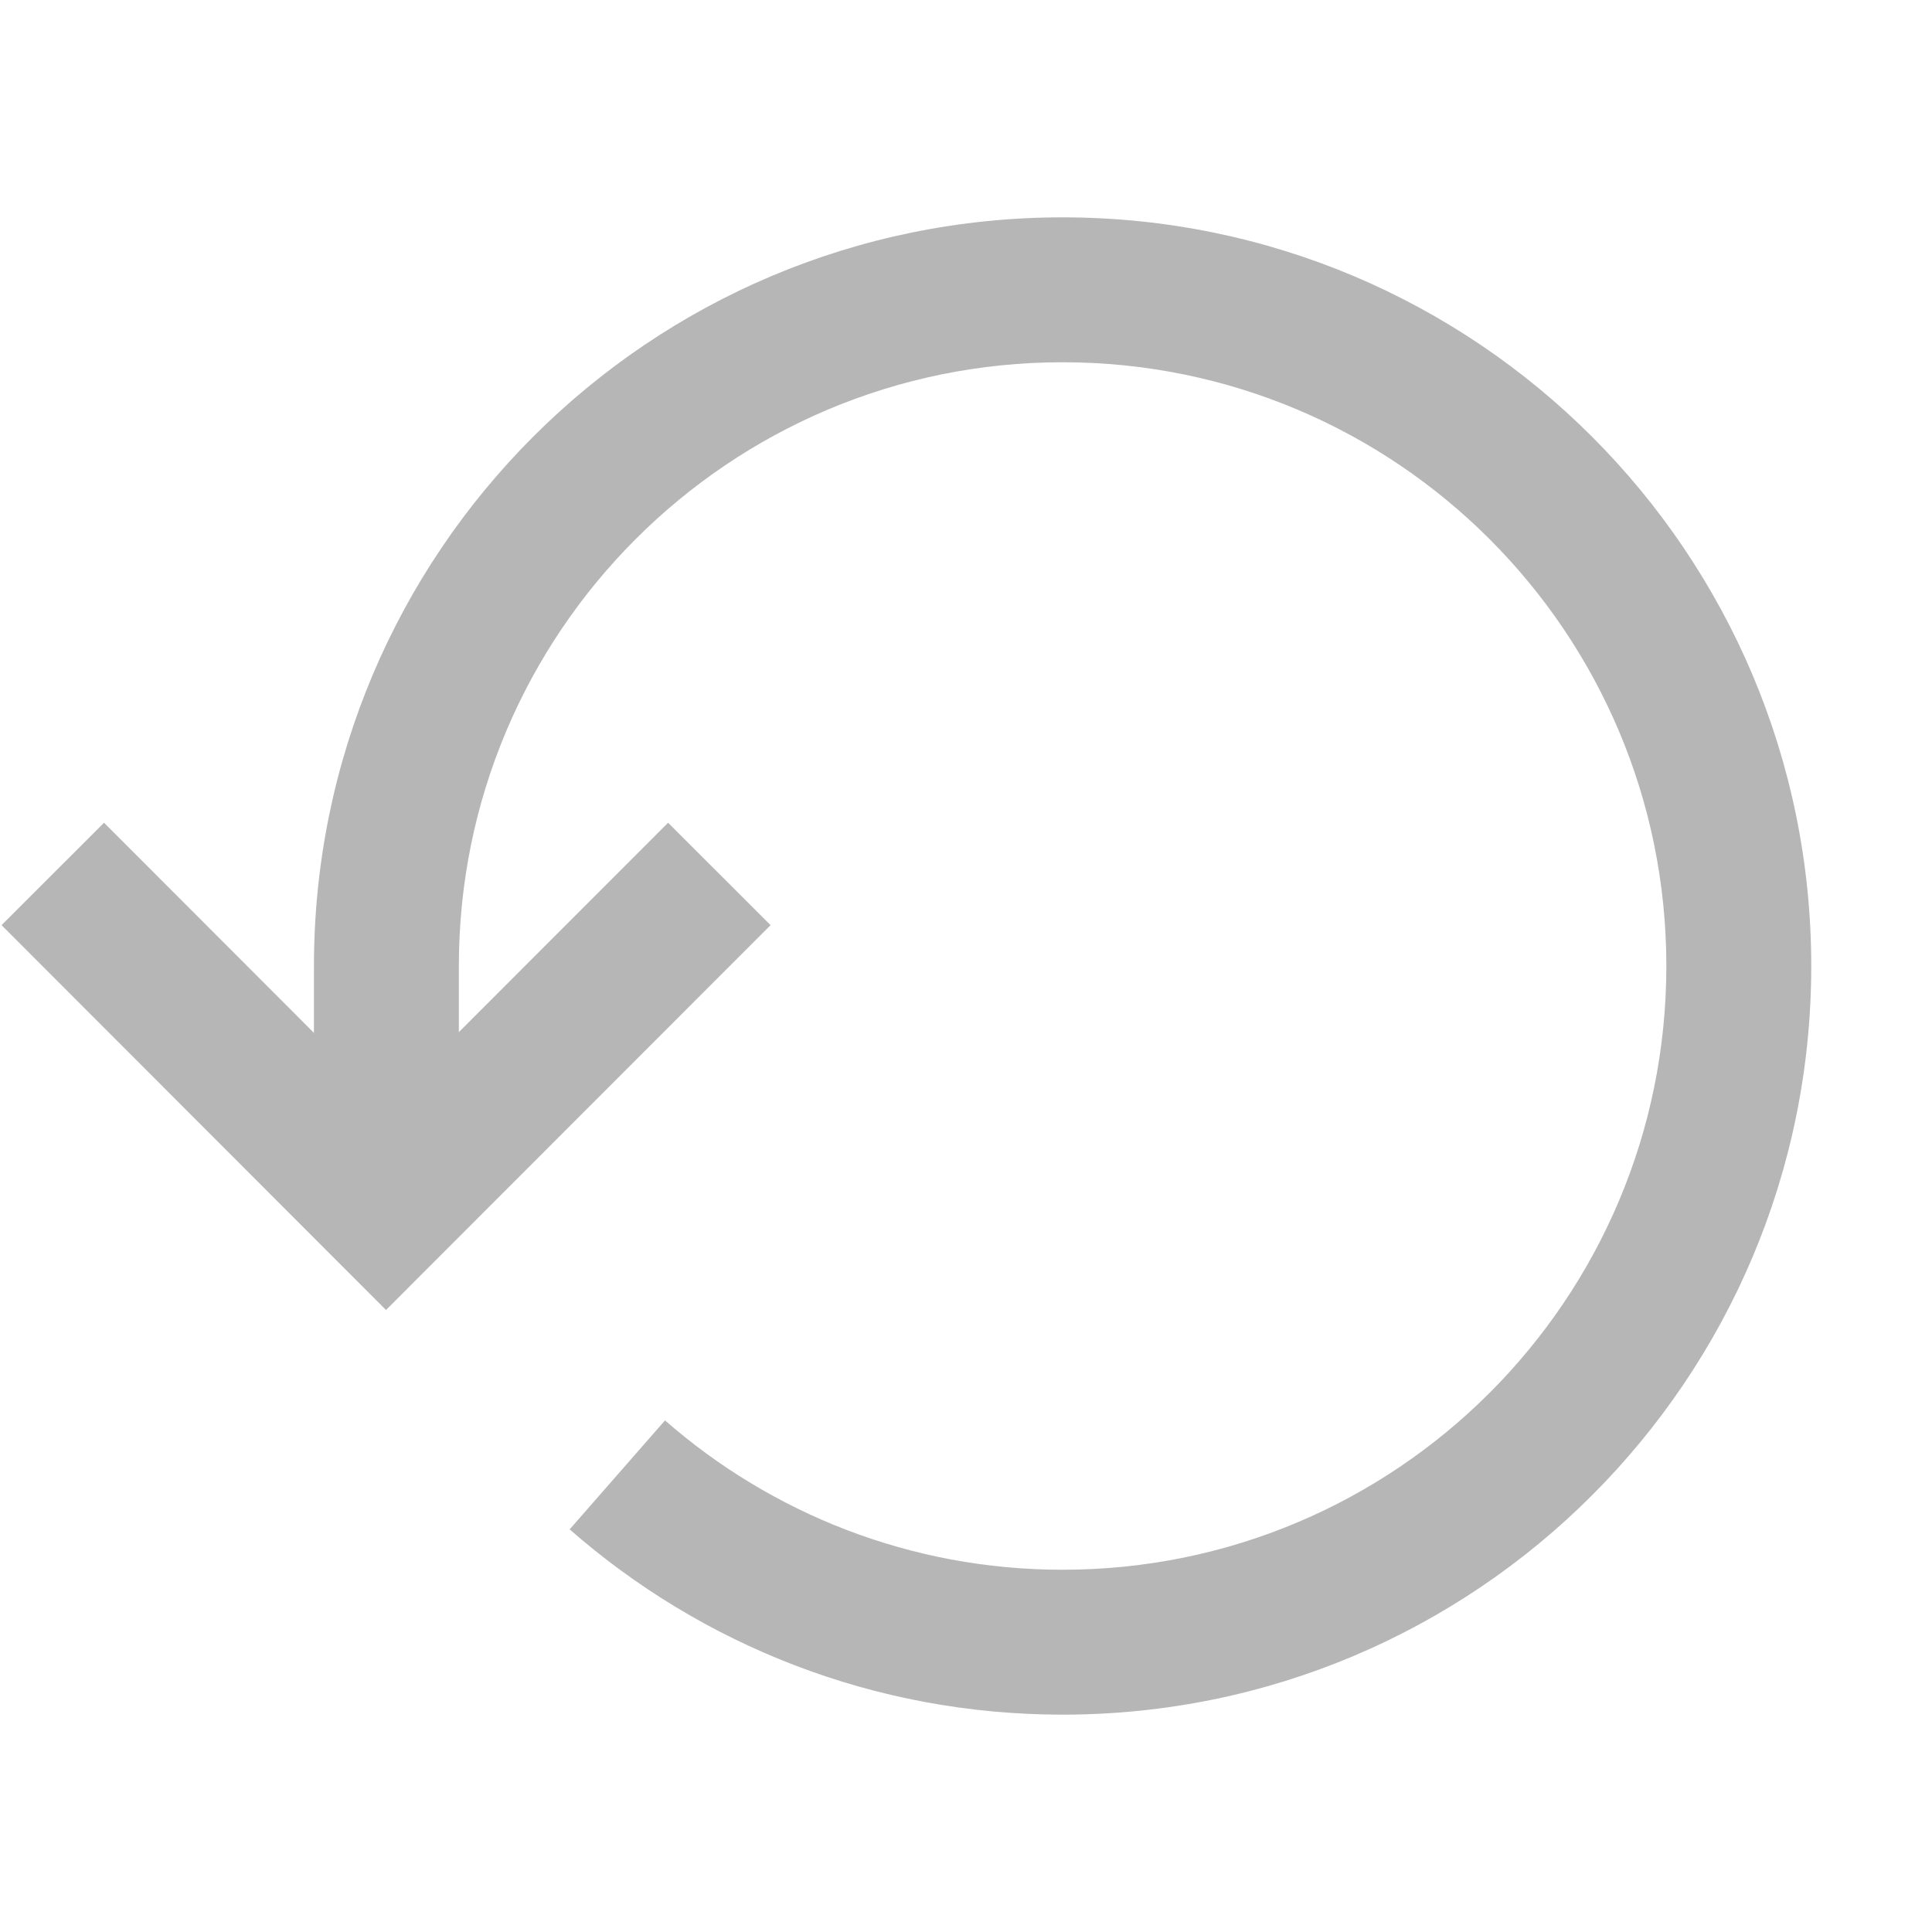
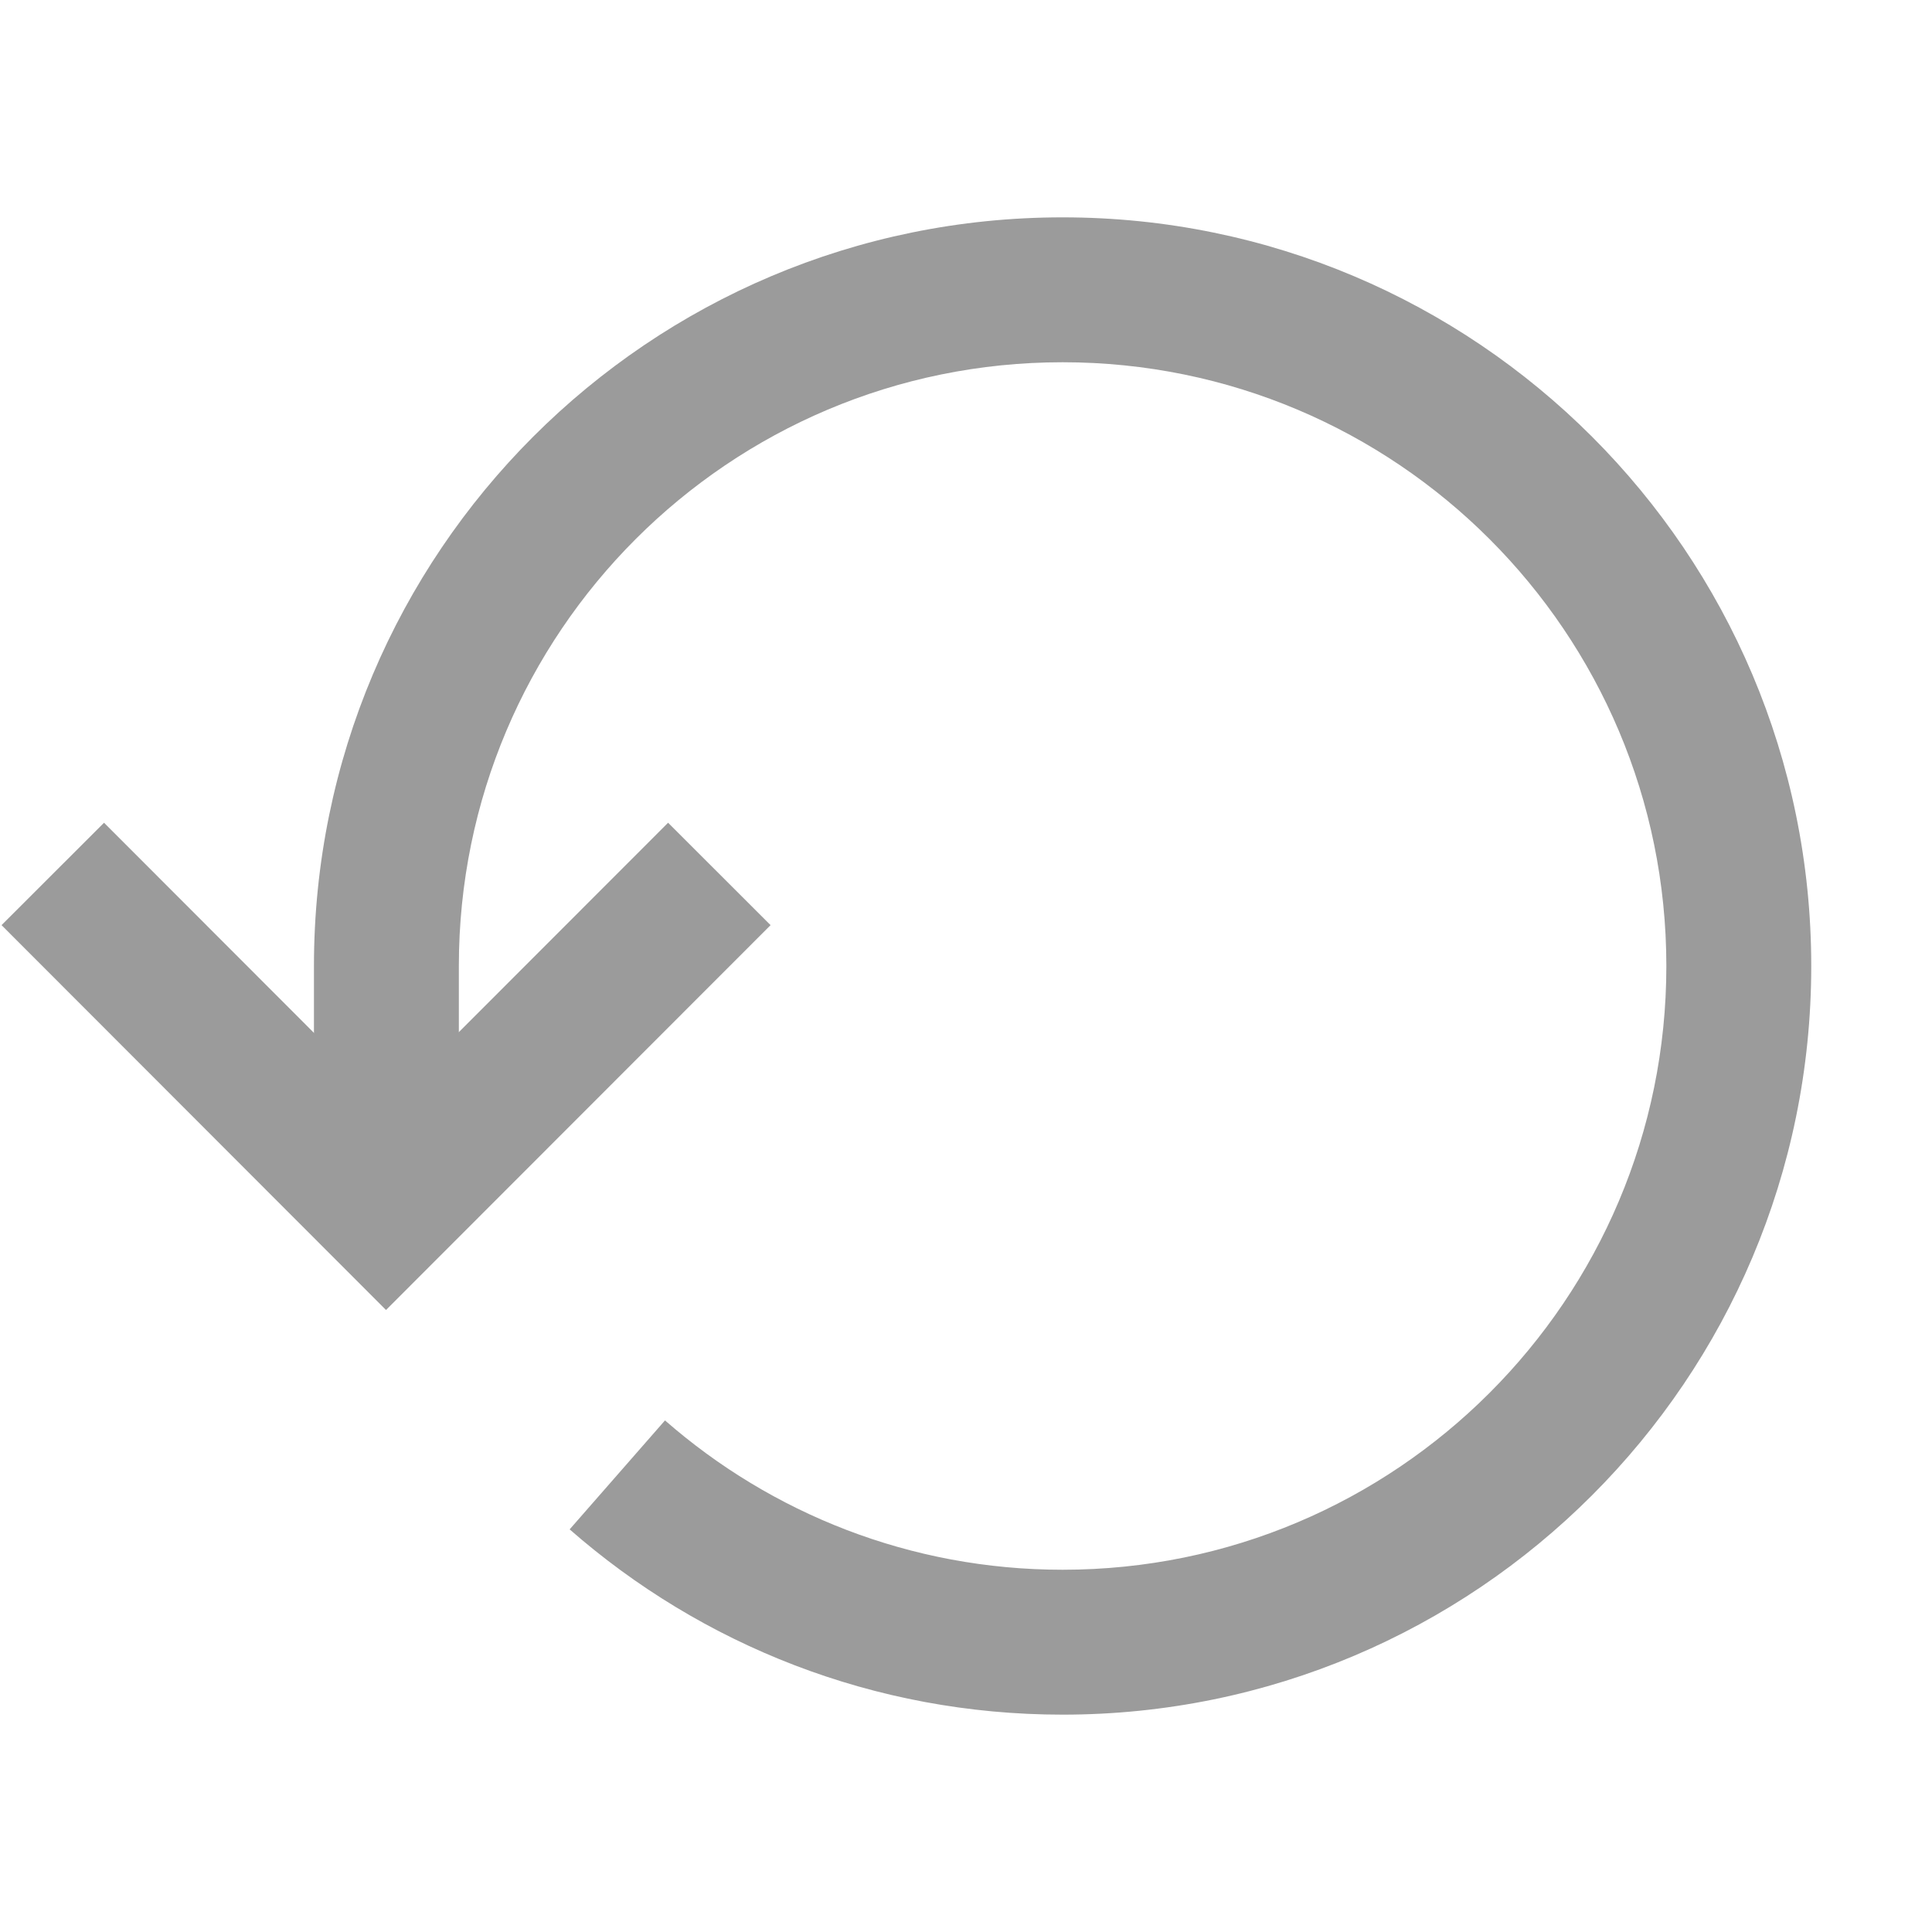
<svg xmlns="http://www.w3.org/2000/svg" width="20" height="20" viewBox="0 0 20 20" fill="none">
-   <path fill-rule="evenodd" clip-rule="evenodd" d="M4.75 10C4.75 6.548 7.548 3.75 11 3.75C14.452 3.75 17.25 6.548 17.25 10C17.25 13.452 14.452 16.25 11 16.25C9.424 16.25 7.984 15.666 6.884 14.704L5.897 15.832C7.26 17.026 9.045 17.75 11 17.75C15.28 17.75 18.75 14.28 18.75 10C18.75 5.72 15.28 2.25 11 2.25C6.72 2.25 3.25 5.72 3.25 10H4.75Z" fill="#b6b6b6" />
-   <path d="M3.25 10H4.75V12.5H3.25V10Z" fill="#b6b6b6" />
-   <path fill-rule="evenodd" clip-rule="evenodd" d="M0.016 9.577L1.077 8.517L3.996 11.439L6.916 8.517L7.977 9.577L3.996 13.561L0.016 9.577Z" fill="#b6b6b6" />
+   <path fill-rule="evenodd" clip-rule="evenodd" d="M4.75 10C4.75 6.548 7.548 3.75 11 3.75C14.452 3.75 17.25 6.548 17.25 10C17.25 13.452 14.452 16.25 11 16.25C9.424 16.25 7.984 15.666 6.884 14.704L5.897 15.832C7.26 17.026 9.045 17.75 11 17.75C15.28 17.75 18.75 14.28 18.75 10C18.75 5.72 15.28 2.25 11 2.25C6.72 2.25 3.25 5.72 3.25 10H4.75Z" fill="#9B9B9B" />
+   <path d="M3.25 10H4.75V12.5H3.25V10Z" fill="#9B9B9B" />
+   <path fill-rule="evenodd" clip-rule="evenodd" d="M0.016 9.577L1.077 8.517L3.996 11.439L6.916 8.517L7.977 9.577L3.996 13.561L0.016 9.577Z" fill="#9B9B9B" />
</svg>
